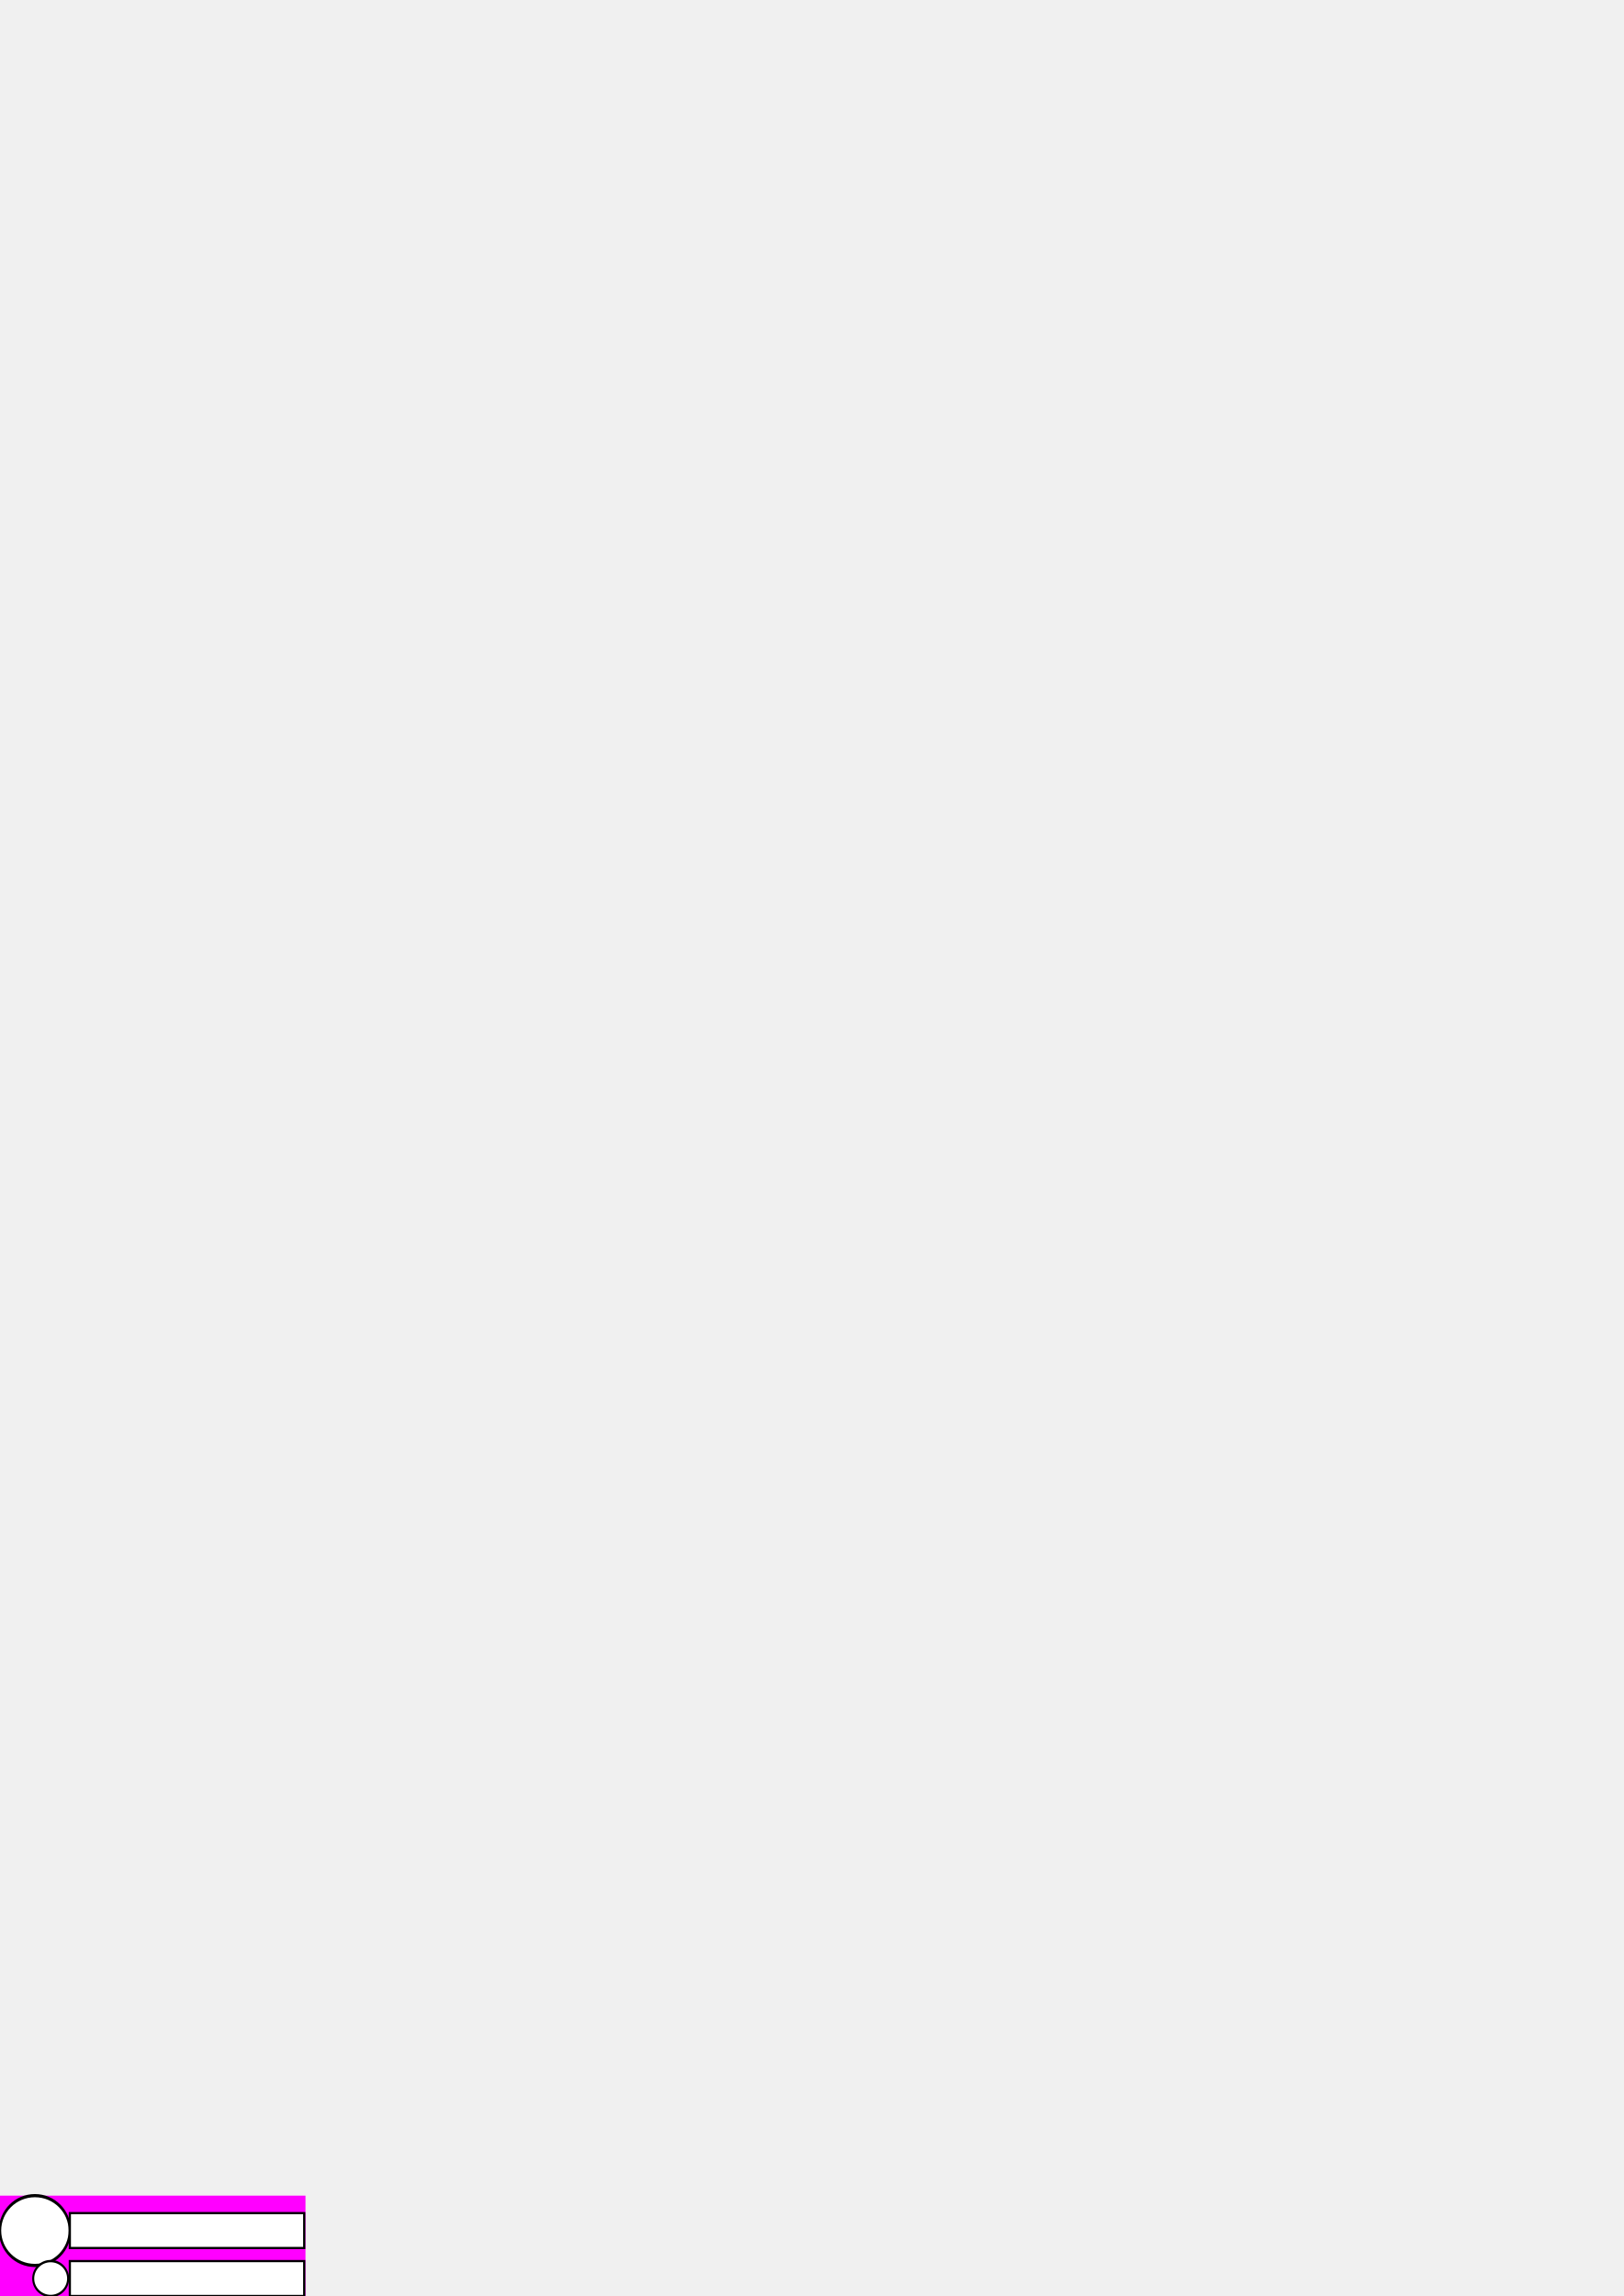
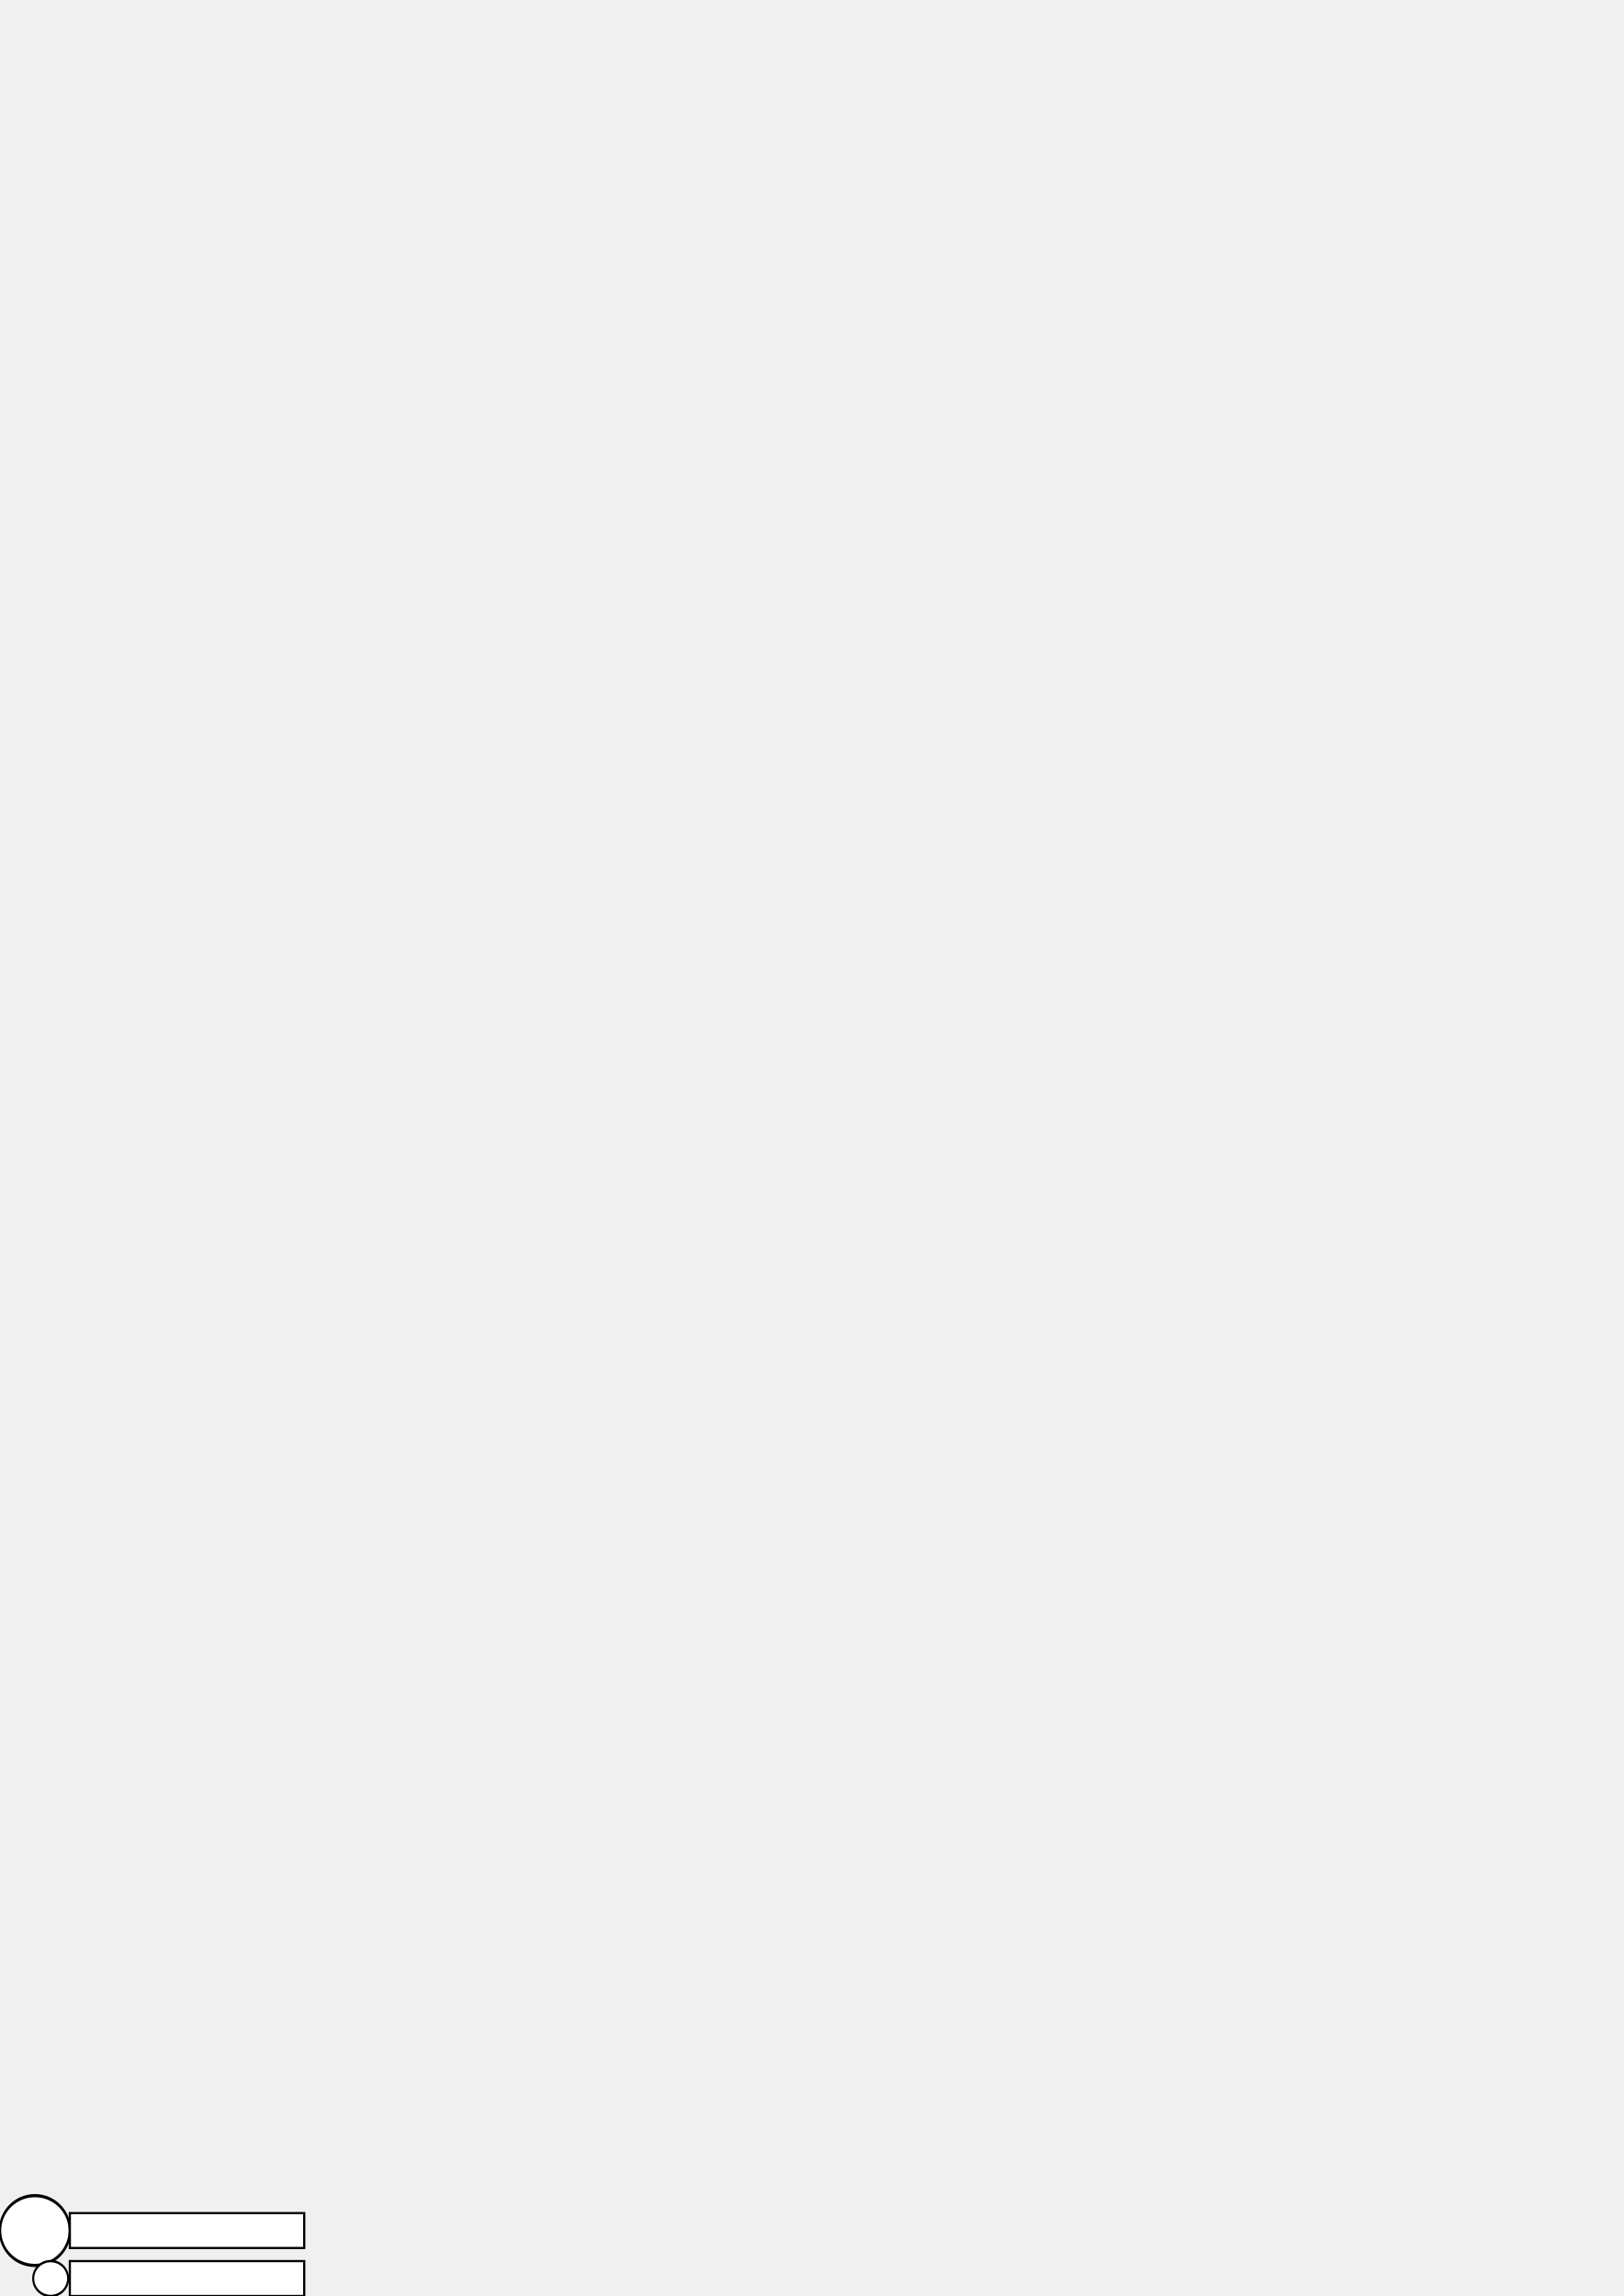
<svg xmlns="http://www.w3.org/2000/svg" width="744.094" height="1052.362" id="svg2" version="1.1">
  <defs id="defs4" />
  <g id="layer1" style="display:inline">
-     <rect style="fill:#ff00ff;stroke:none" id="rect4423" width="140" height="46" x="0" y="1006.362" />
+     <rect style="fill:#000000;fill-opacity:0;stroke:none" id="rect4423" width="140" height="46" x="0" y="1006.362" />
  </g>
  <g id="layer3" style="display:inline">
    <path style="fill:#ffffff;stroke:#000000;stroke-width:1;stroke-miterlimit:4;stroke-opacity:1;stroke-dasharray:none" id="SkillIcon1" d="m 46.214,1012.082 a 14.647,10.985 0 1 1 -29.294,0 14.647,10.985 0 1 1 29.294,0 z" transform="matrix(1.092358,0,0,1.456477,-18.48276,-451.7128)" />
    <path style="fill:#ffffff;stroke:#000000;stroke-width:0.921;stroke-miterlimit:4;stroke-opacity:1;stroke-dasharray:none" id="path4435" d="m 56.063,1042.766 a 7.955,6.819 0 1 1 -15.91,0 7.955,6.819 0 1 1 15.91,0 z" transform="matrix(1.005663,0,0,1.173274,-25.16221,-179.0872)" />
    <rect style="fill:#ffffff;stroke:#000000;stroke-width:1.005;stroke-opacity:1" id="rect4437" width="107.417" height="15.995" x="32.003" y="1014.365" />
    <rect style="fill:#ffffff;stroke:#000000;stroke-width:1.006;stroke-opacity:1" id="rect4437-0" width="107.416" height="15.994" x="32.003" y="1036.365" />
  </g>
</svg>
